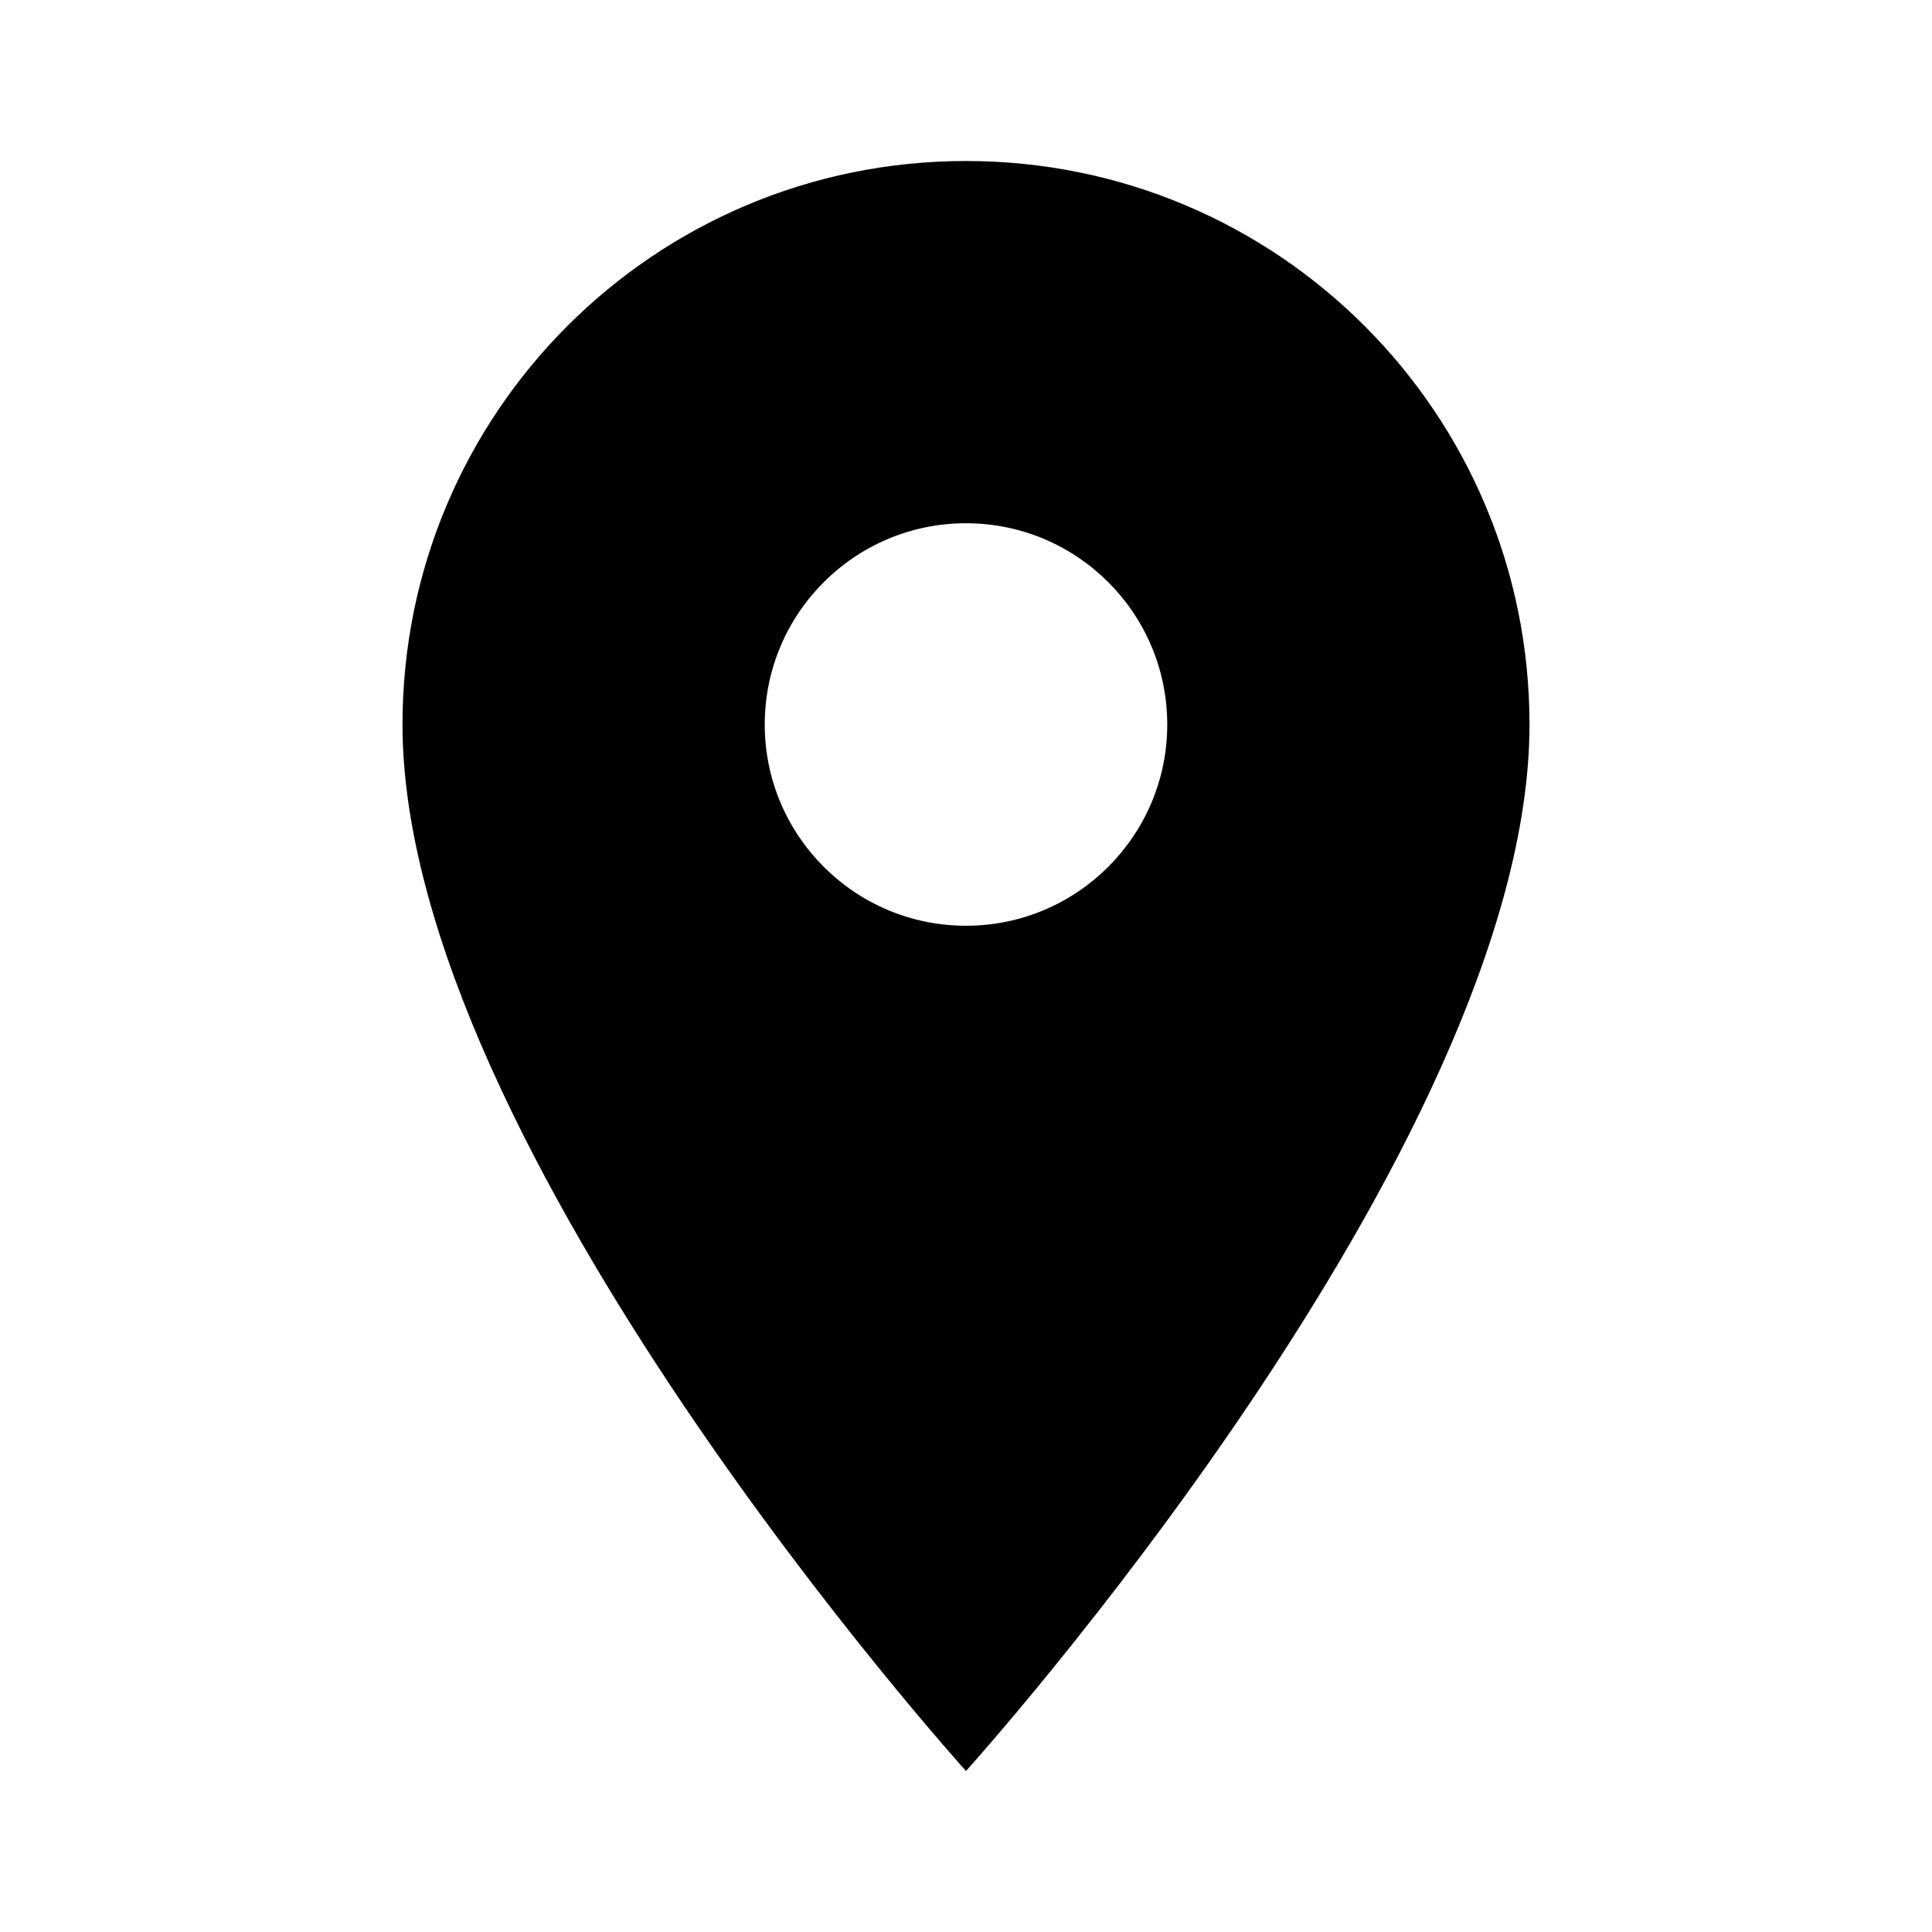
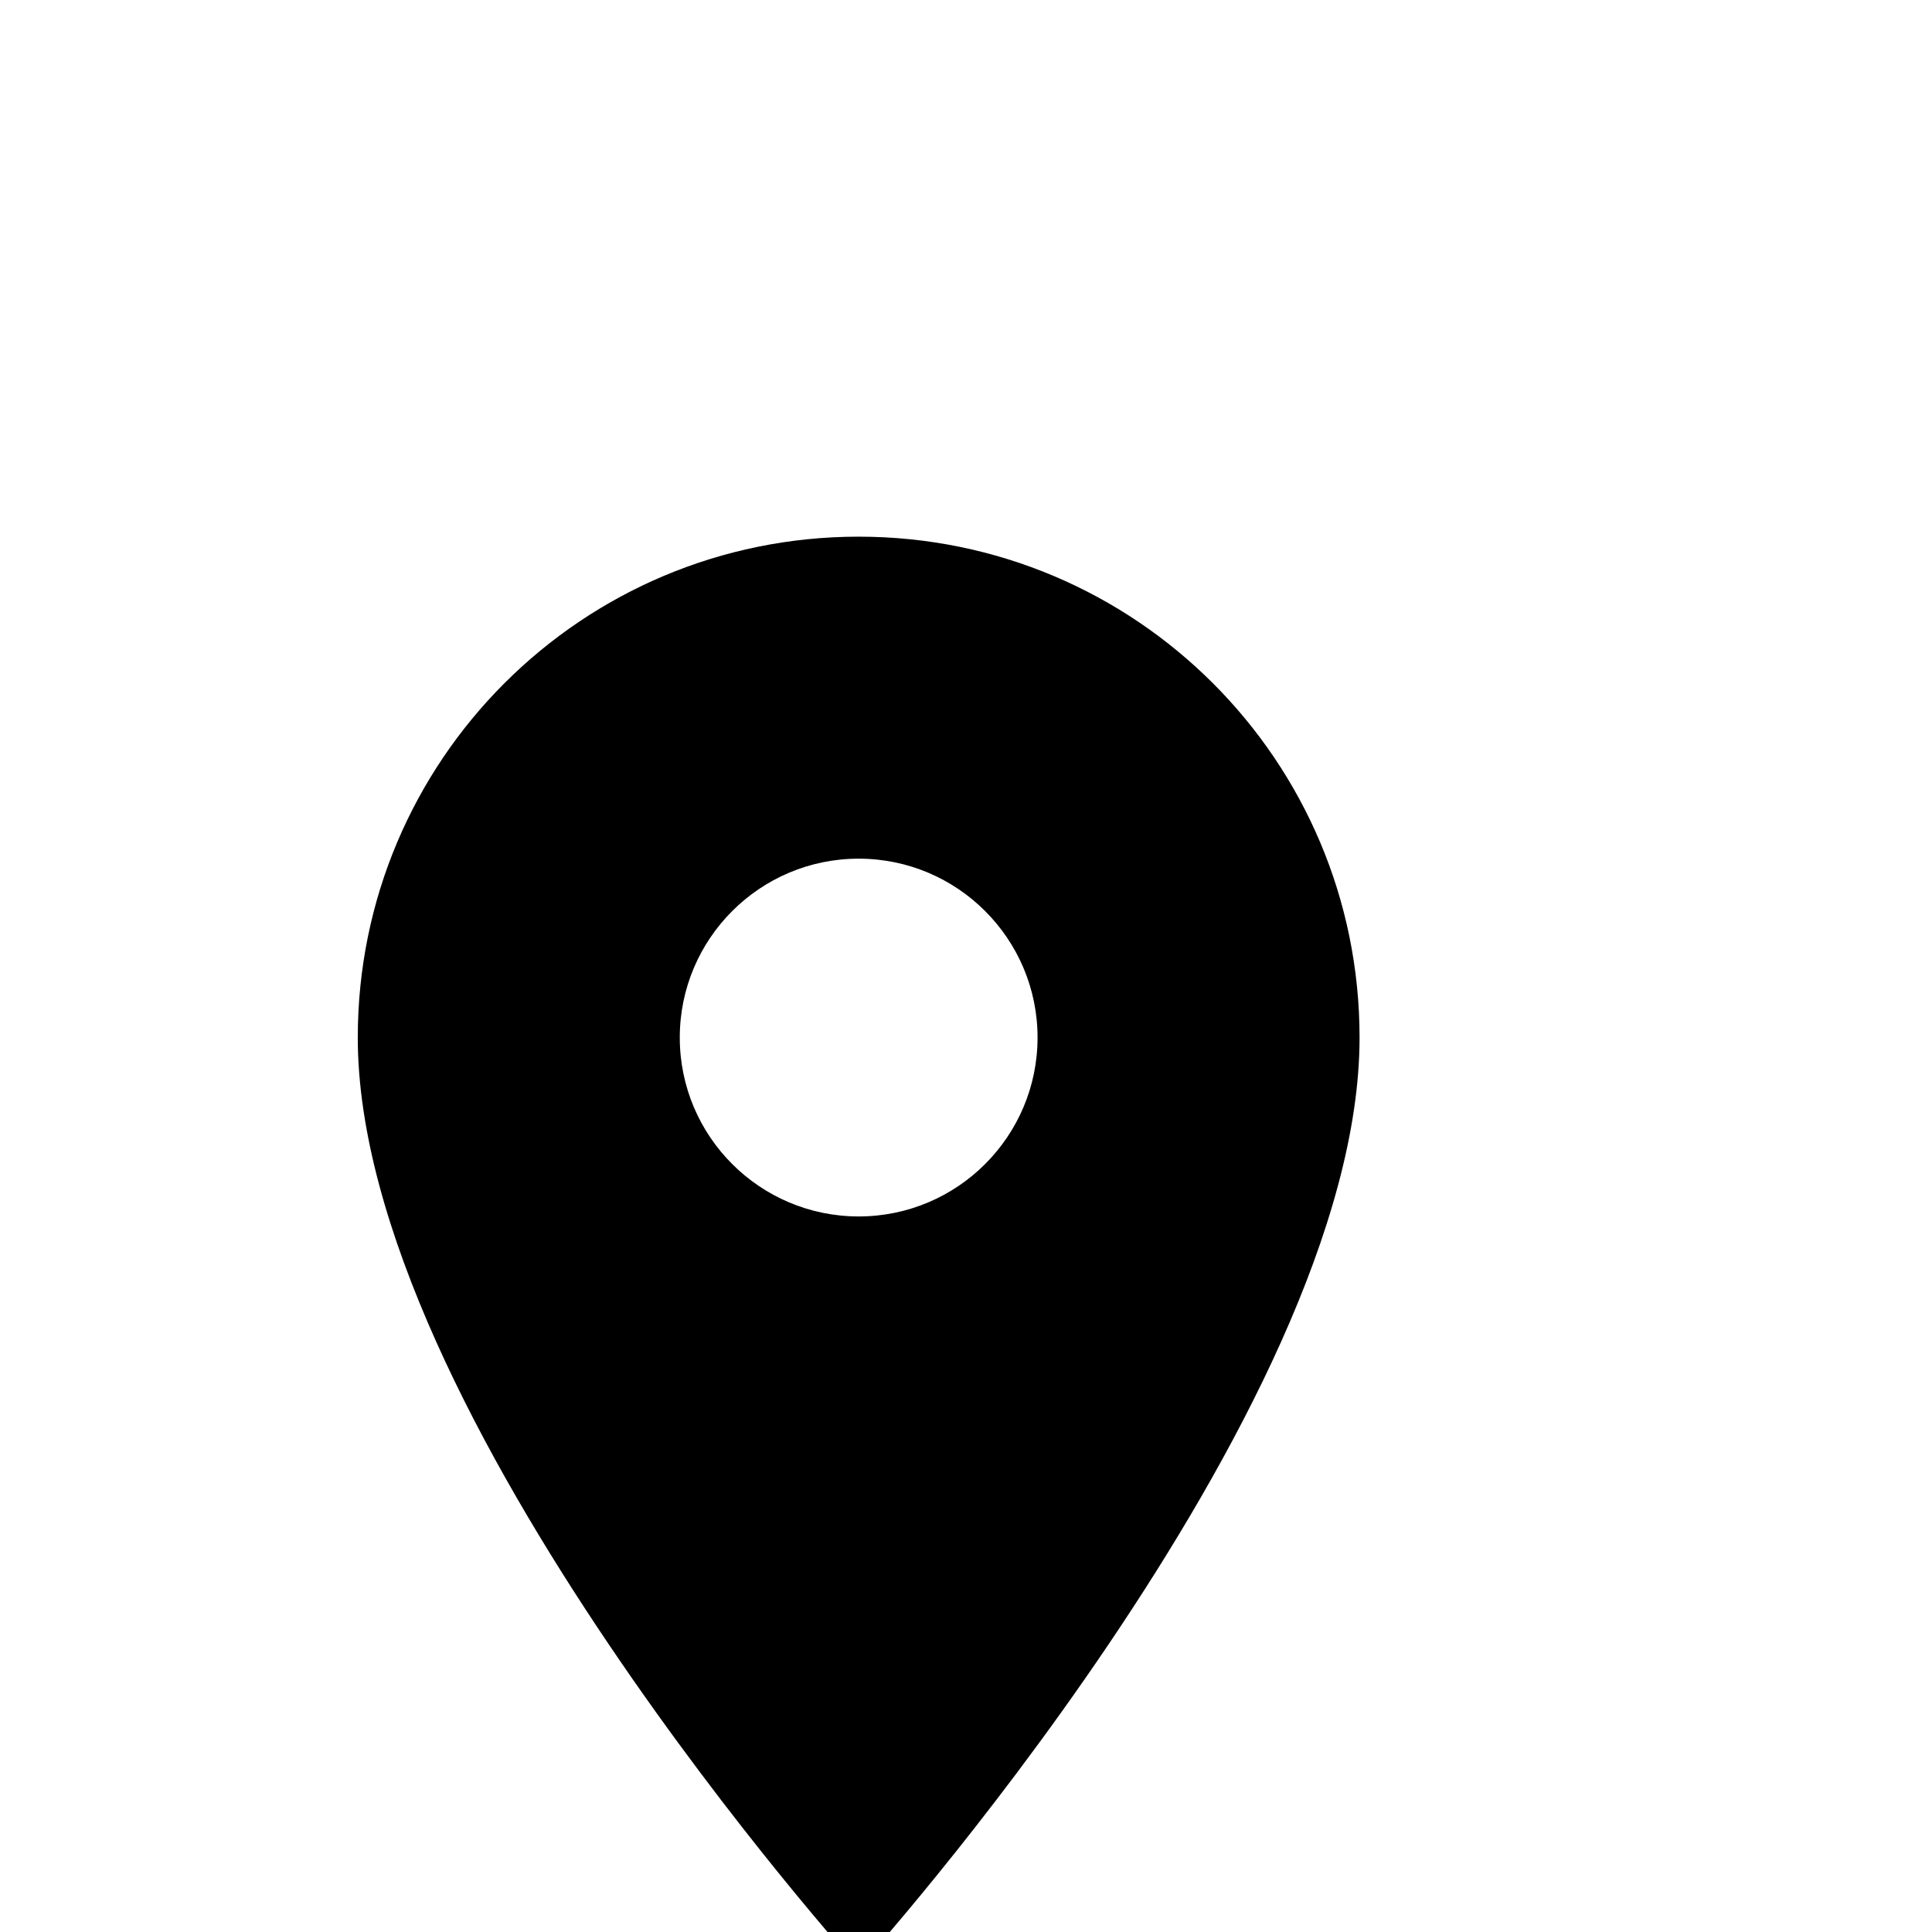
- <svg xmlns="http://www.w3.org/2000/svg" fill="#000000" height="24" viewBox="0 0 24 24" width="24">
+ <svg xmlns="http://www.w3.org/2000/svg" fill="#000000" height="15" viewBox="0 0 27 16" width="15">
  <path d="M12 2C8.13 2 5 5.13 5 9c0 5.25 7 13 7 13s7-7.75 7-13c0-3.87-3.13-7-7-7zm0 9.5c-1.38 0-2.5-1.12-2.5-2.5s1.12-2.5 2.5-2.5 2.5 1.12 2.5 2.5-1.12 2.5-2.5 2.5z" />
  <path d="M0 0h24v24H0z" fill="none" />
</svg>
